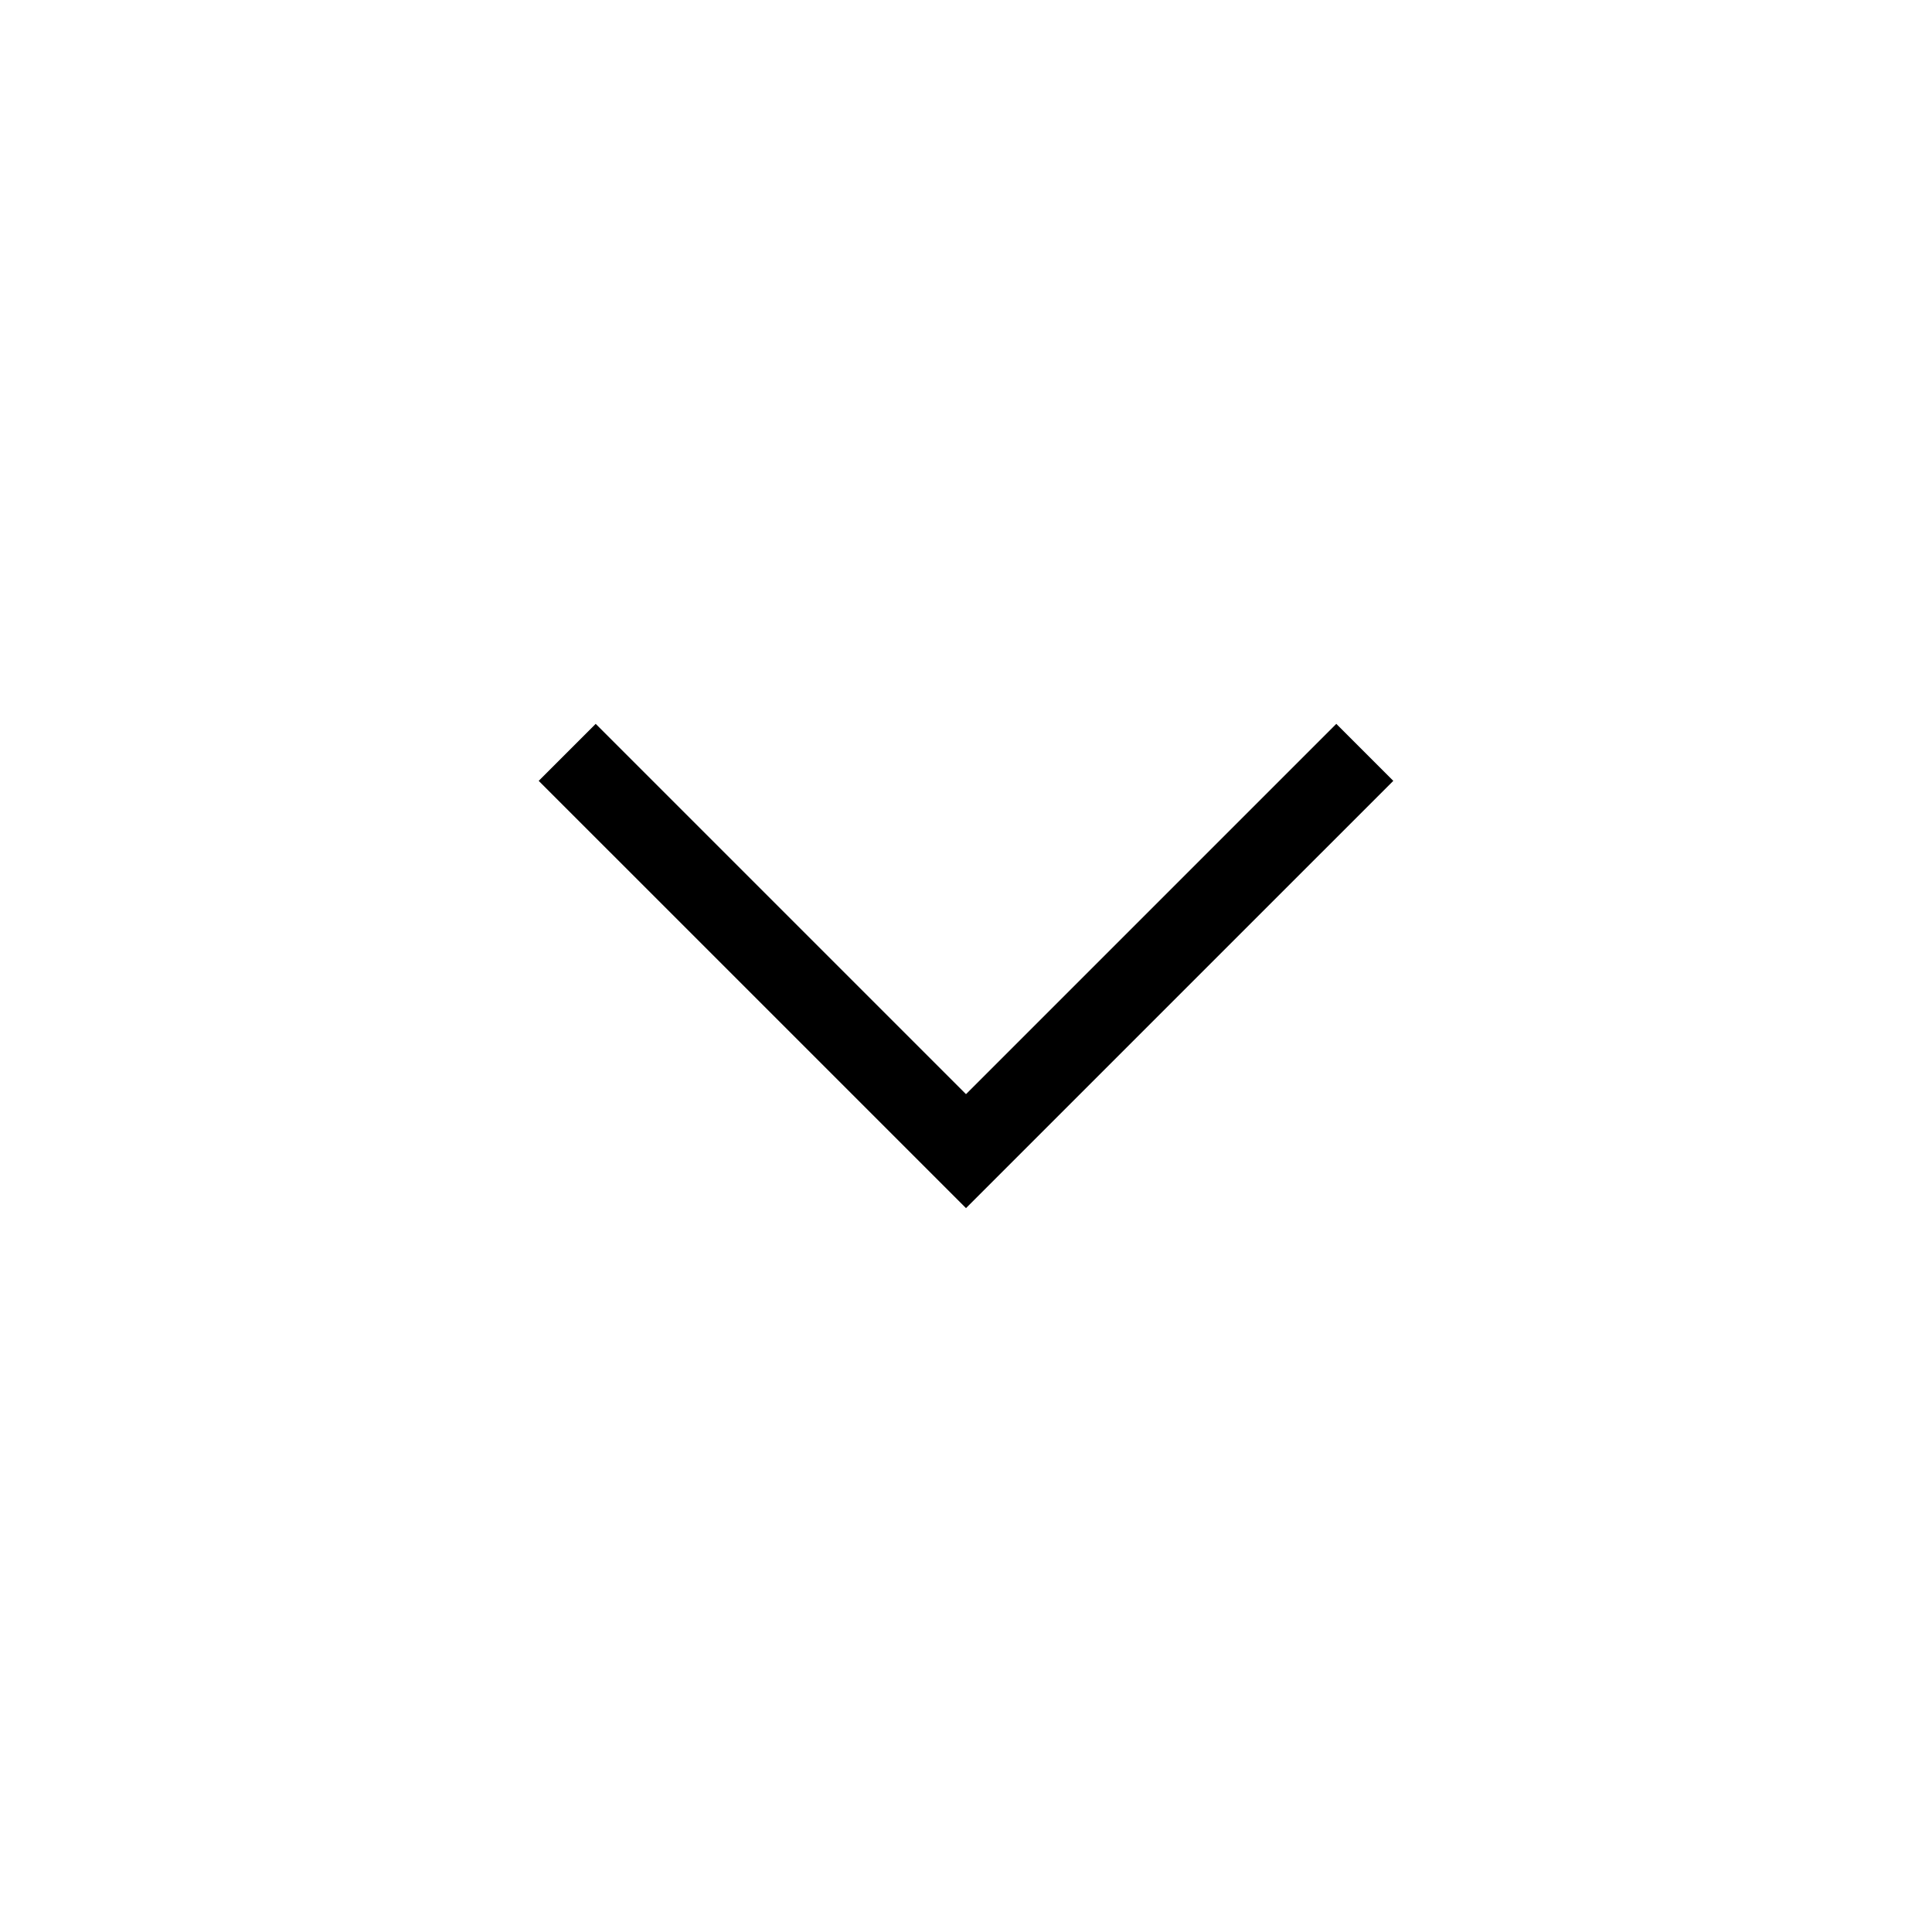
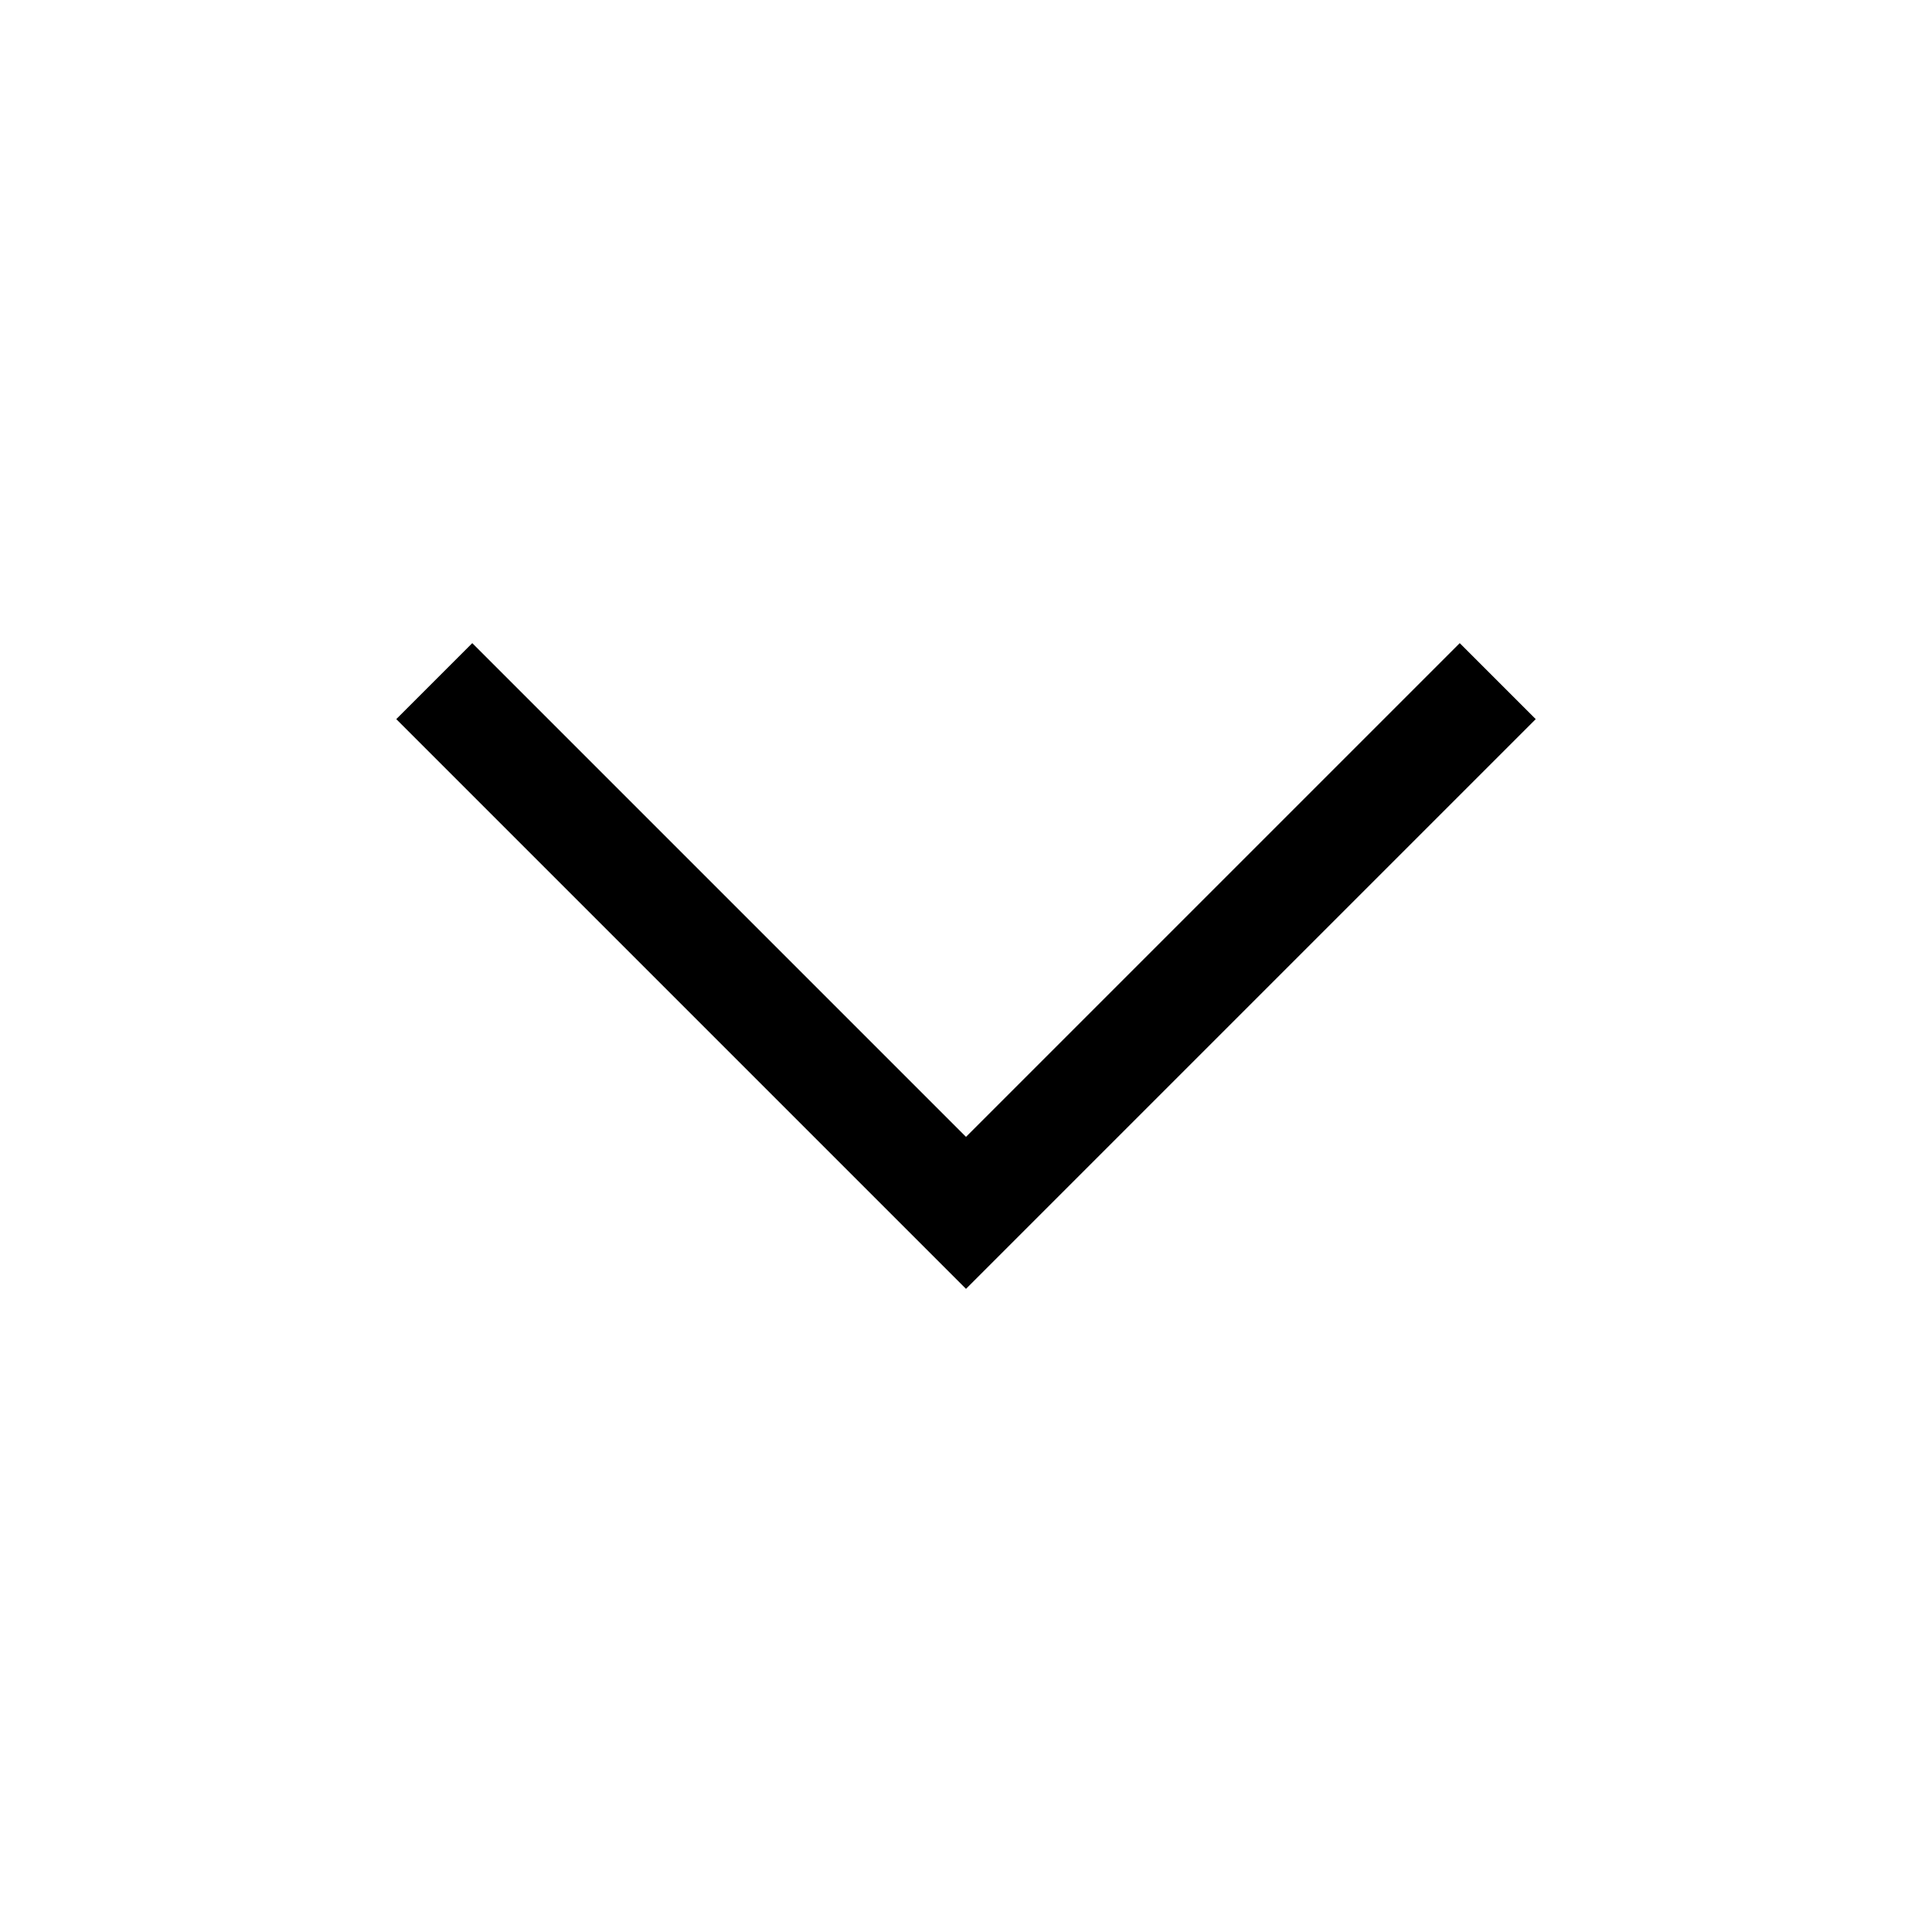
- <svg xmlns="http://www.w3.org/2000/svg" width="18" height="18" viewBox="-3 -3 24 24" fill="none">
+ <svg xmlns="http://www.w3.org/2000/svg" width="18" height="18" viewBox="0 0 18 18" fill="none">
  <path d="M9 12.008L3.692 6.7L4.4 5.992L9 10.592L13.6 5.992L14.308 6.7L9 12.008Z" fill="currentColor" />
</svg>
